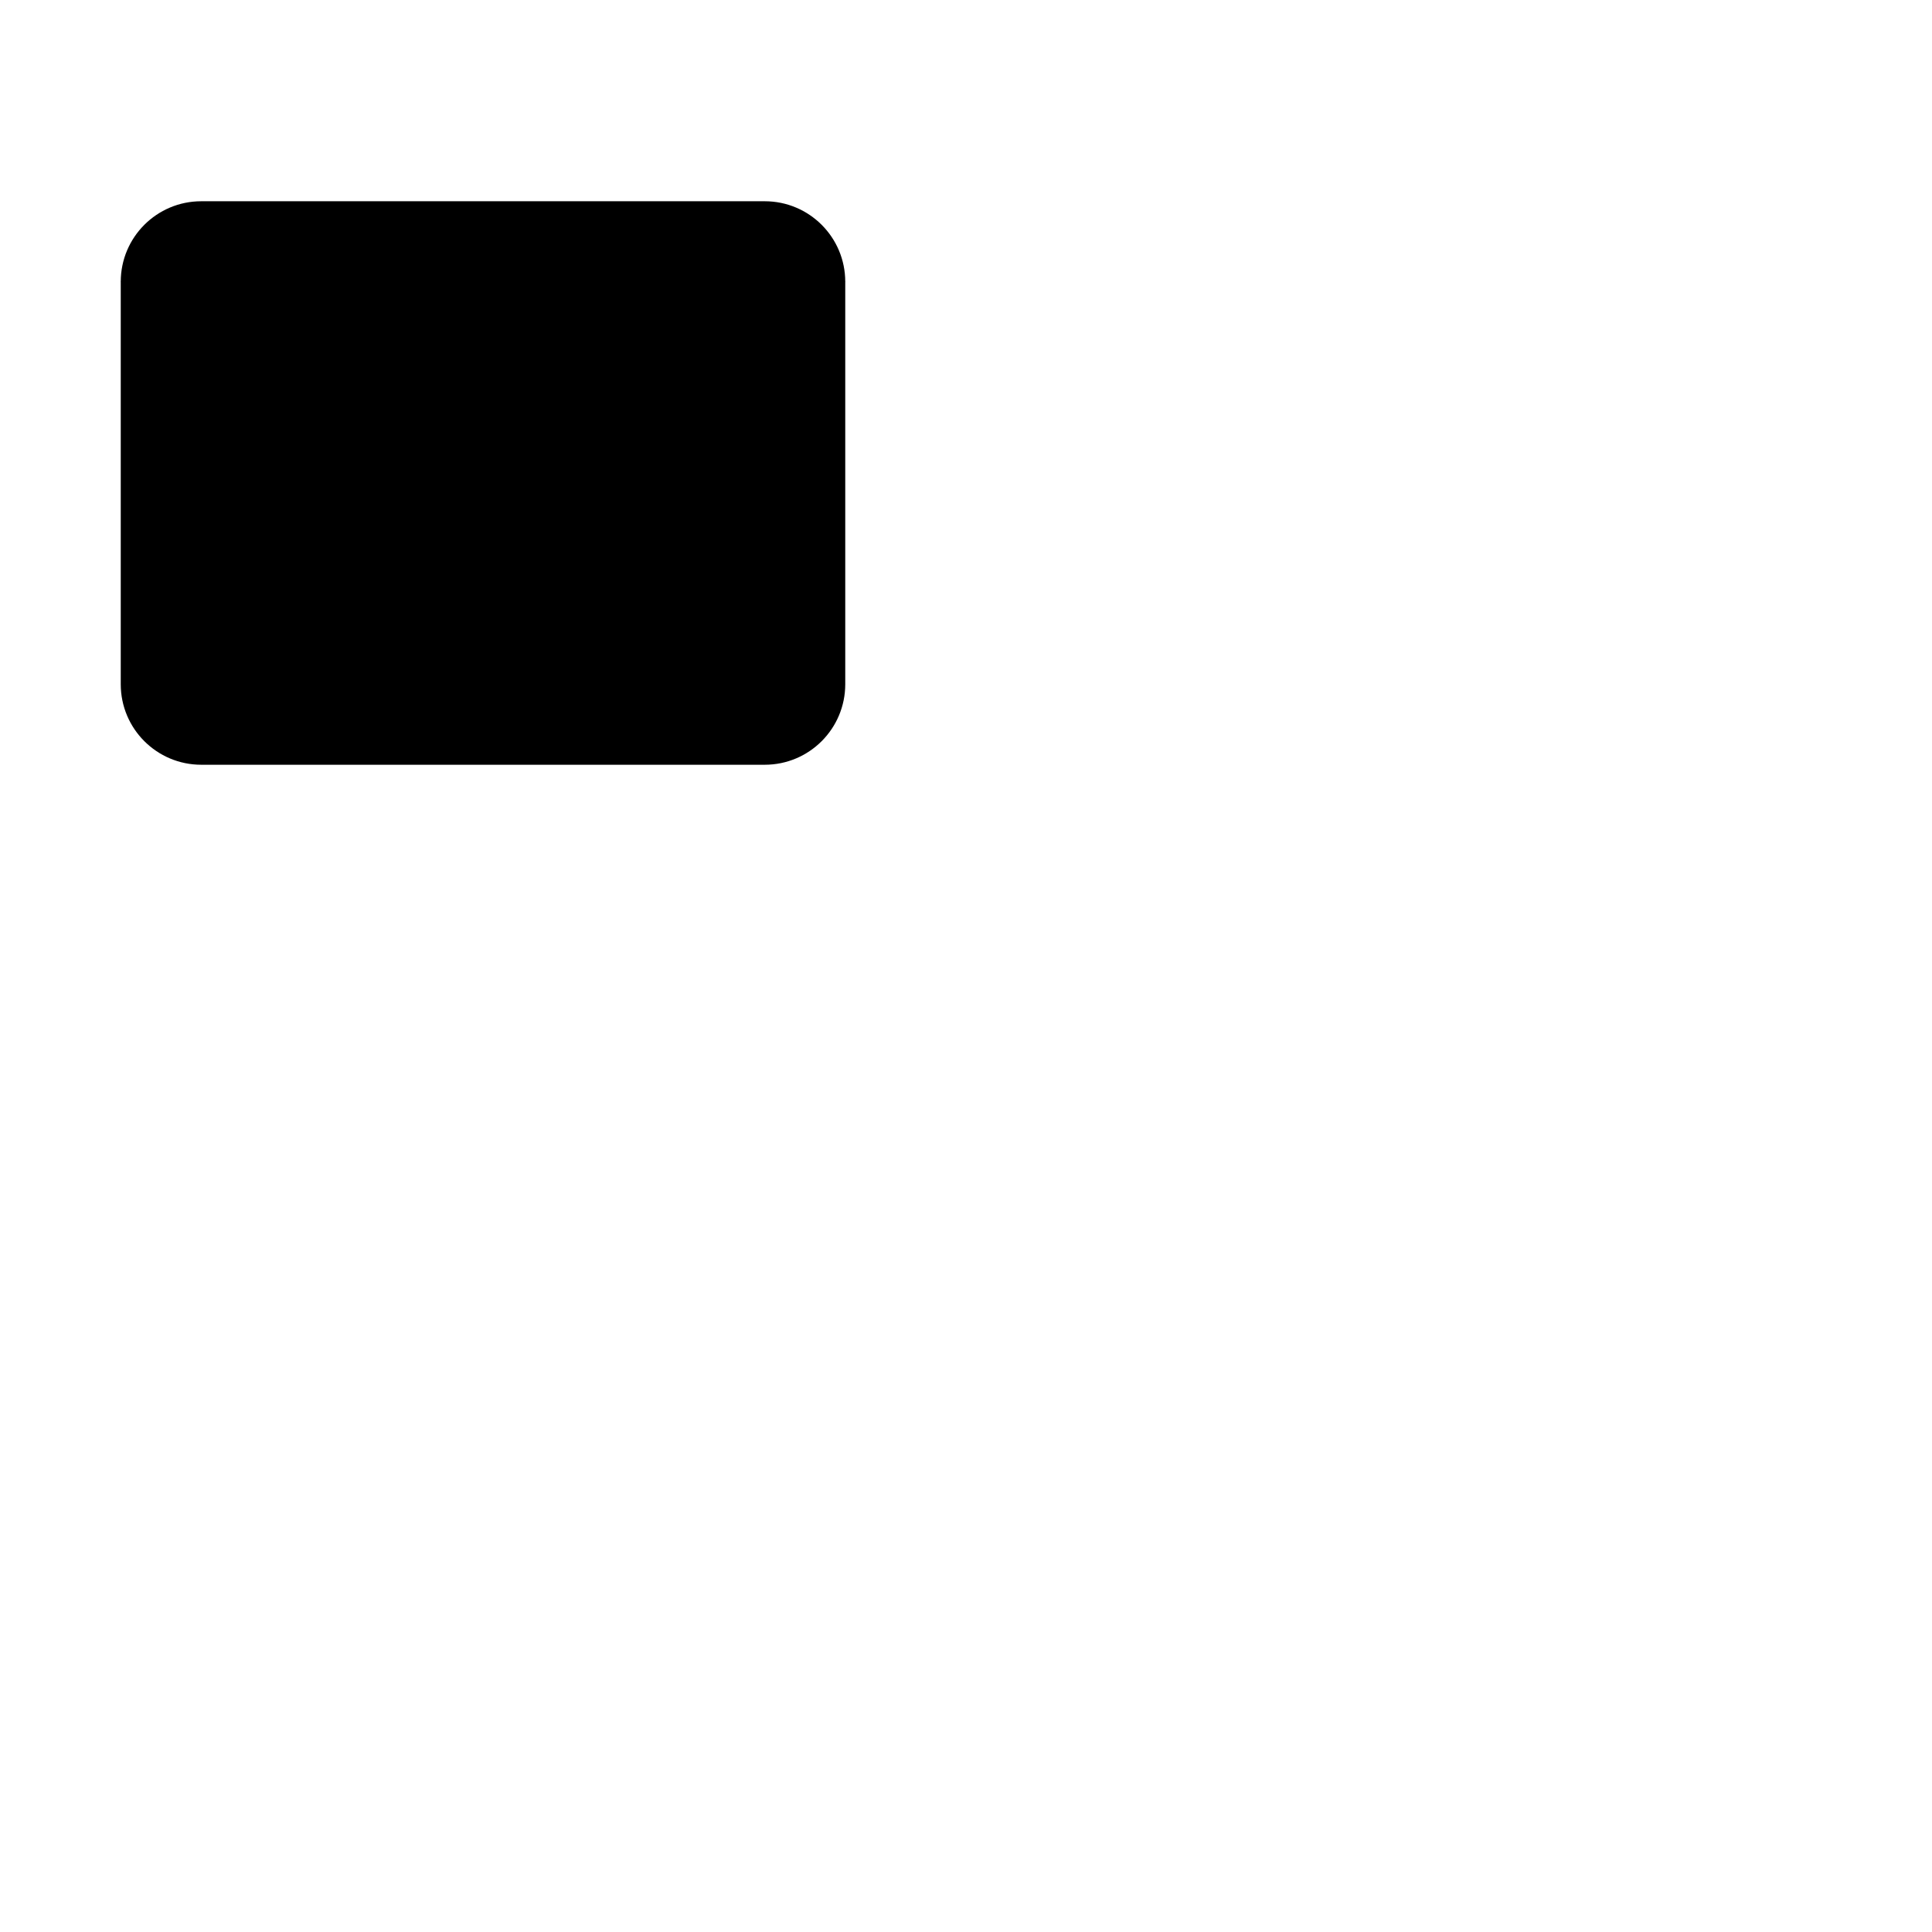
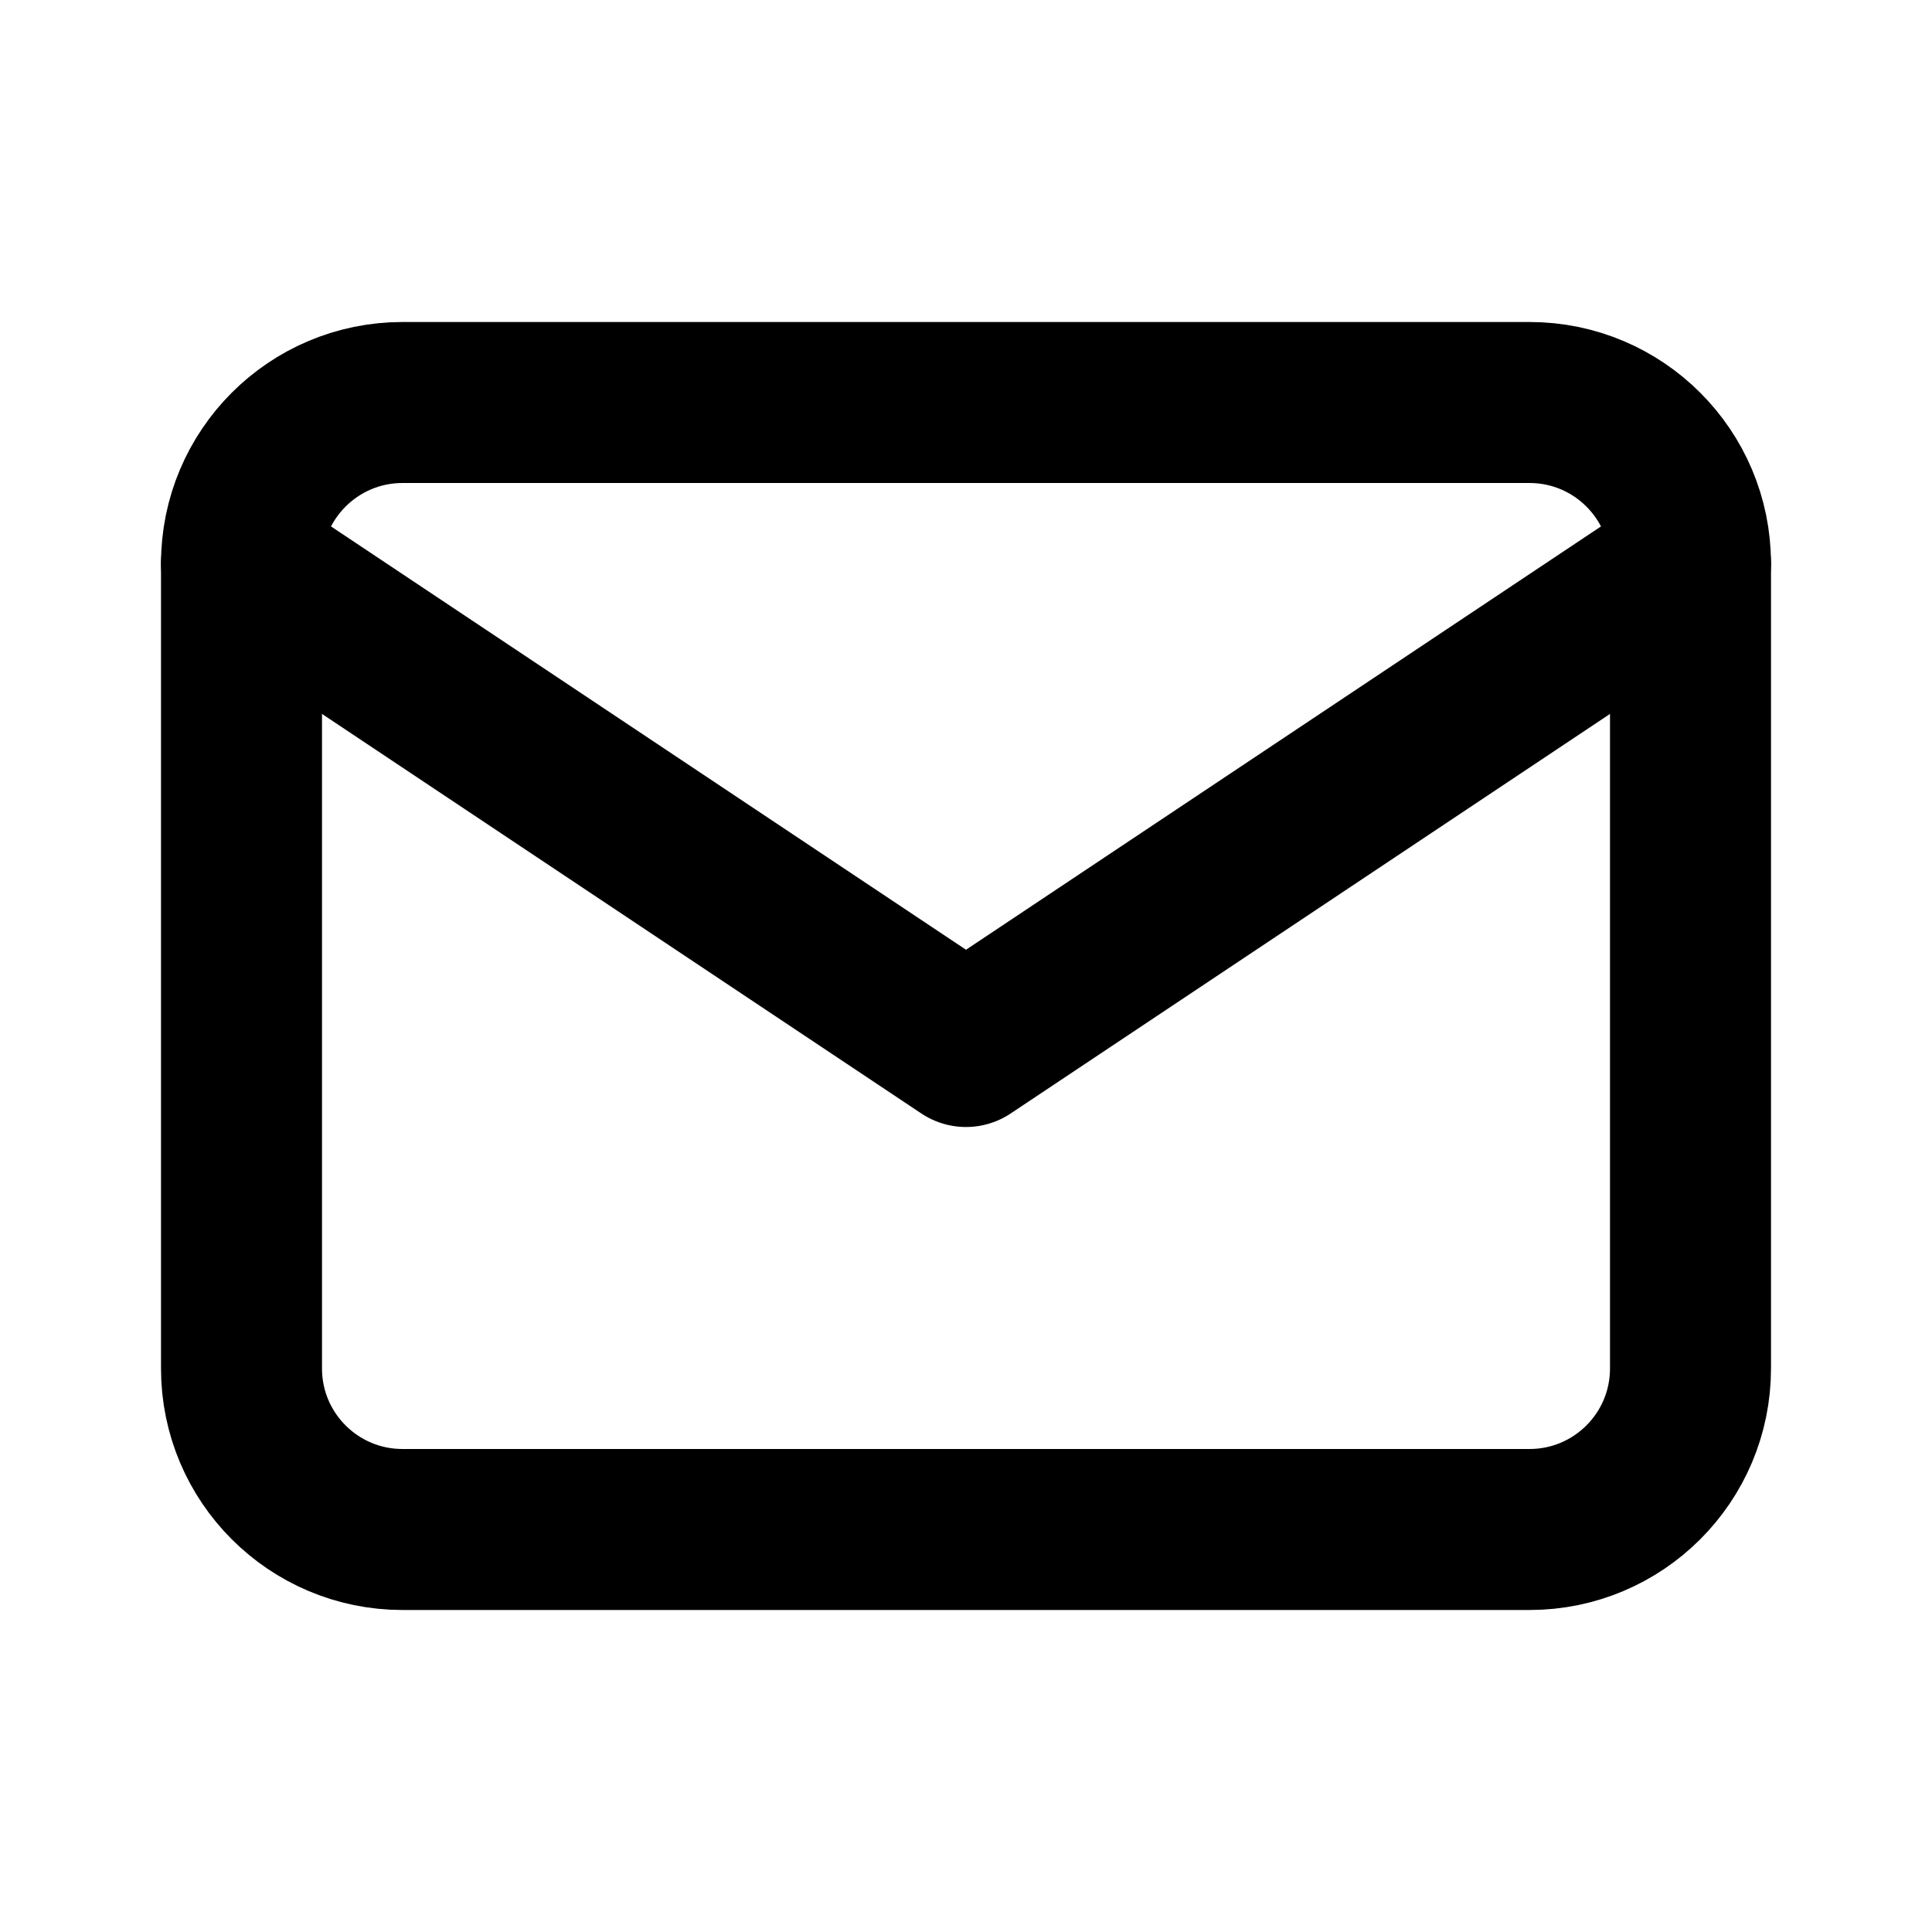
- <svg xmlns="http://www.w3.org/2000/svg" width="48" height="48">
-   <path stroke="none" d="M0 0h24v24H0z" fill="none" />
-   <rect x="3" y="5" width="18" height="14" rx="2" />
-   <polyline points="3 7 12 13 21 7" />
+ <svg xmlns="http://www.w3.org/2000/svg" width="24" height="24" viewBox="0 0 24 24">
+   <g fill="none" stroke="currentColor" stroke-linecap="round" stroke-linejoin="round" stroke-width="2">
+     <path d="M3 7a2 2 0 0 1 2-2h14a2 2 0 0 1 2 2v10a2 2 0 0 1-2 2H5a2 2 0 0 1-2-2z" />
+     <path d="m3 7l9 6l9-6" />
+   </g>
</svg>
